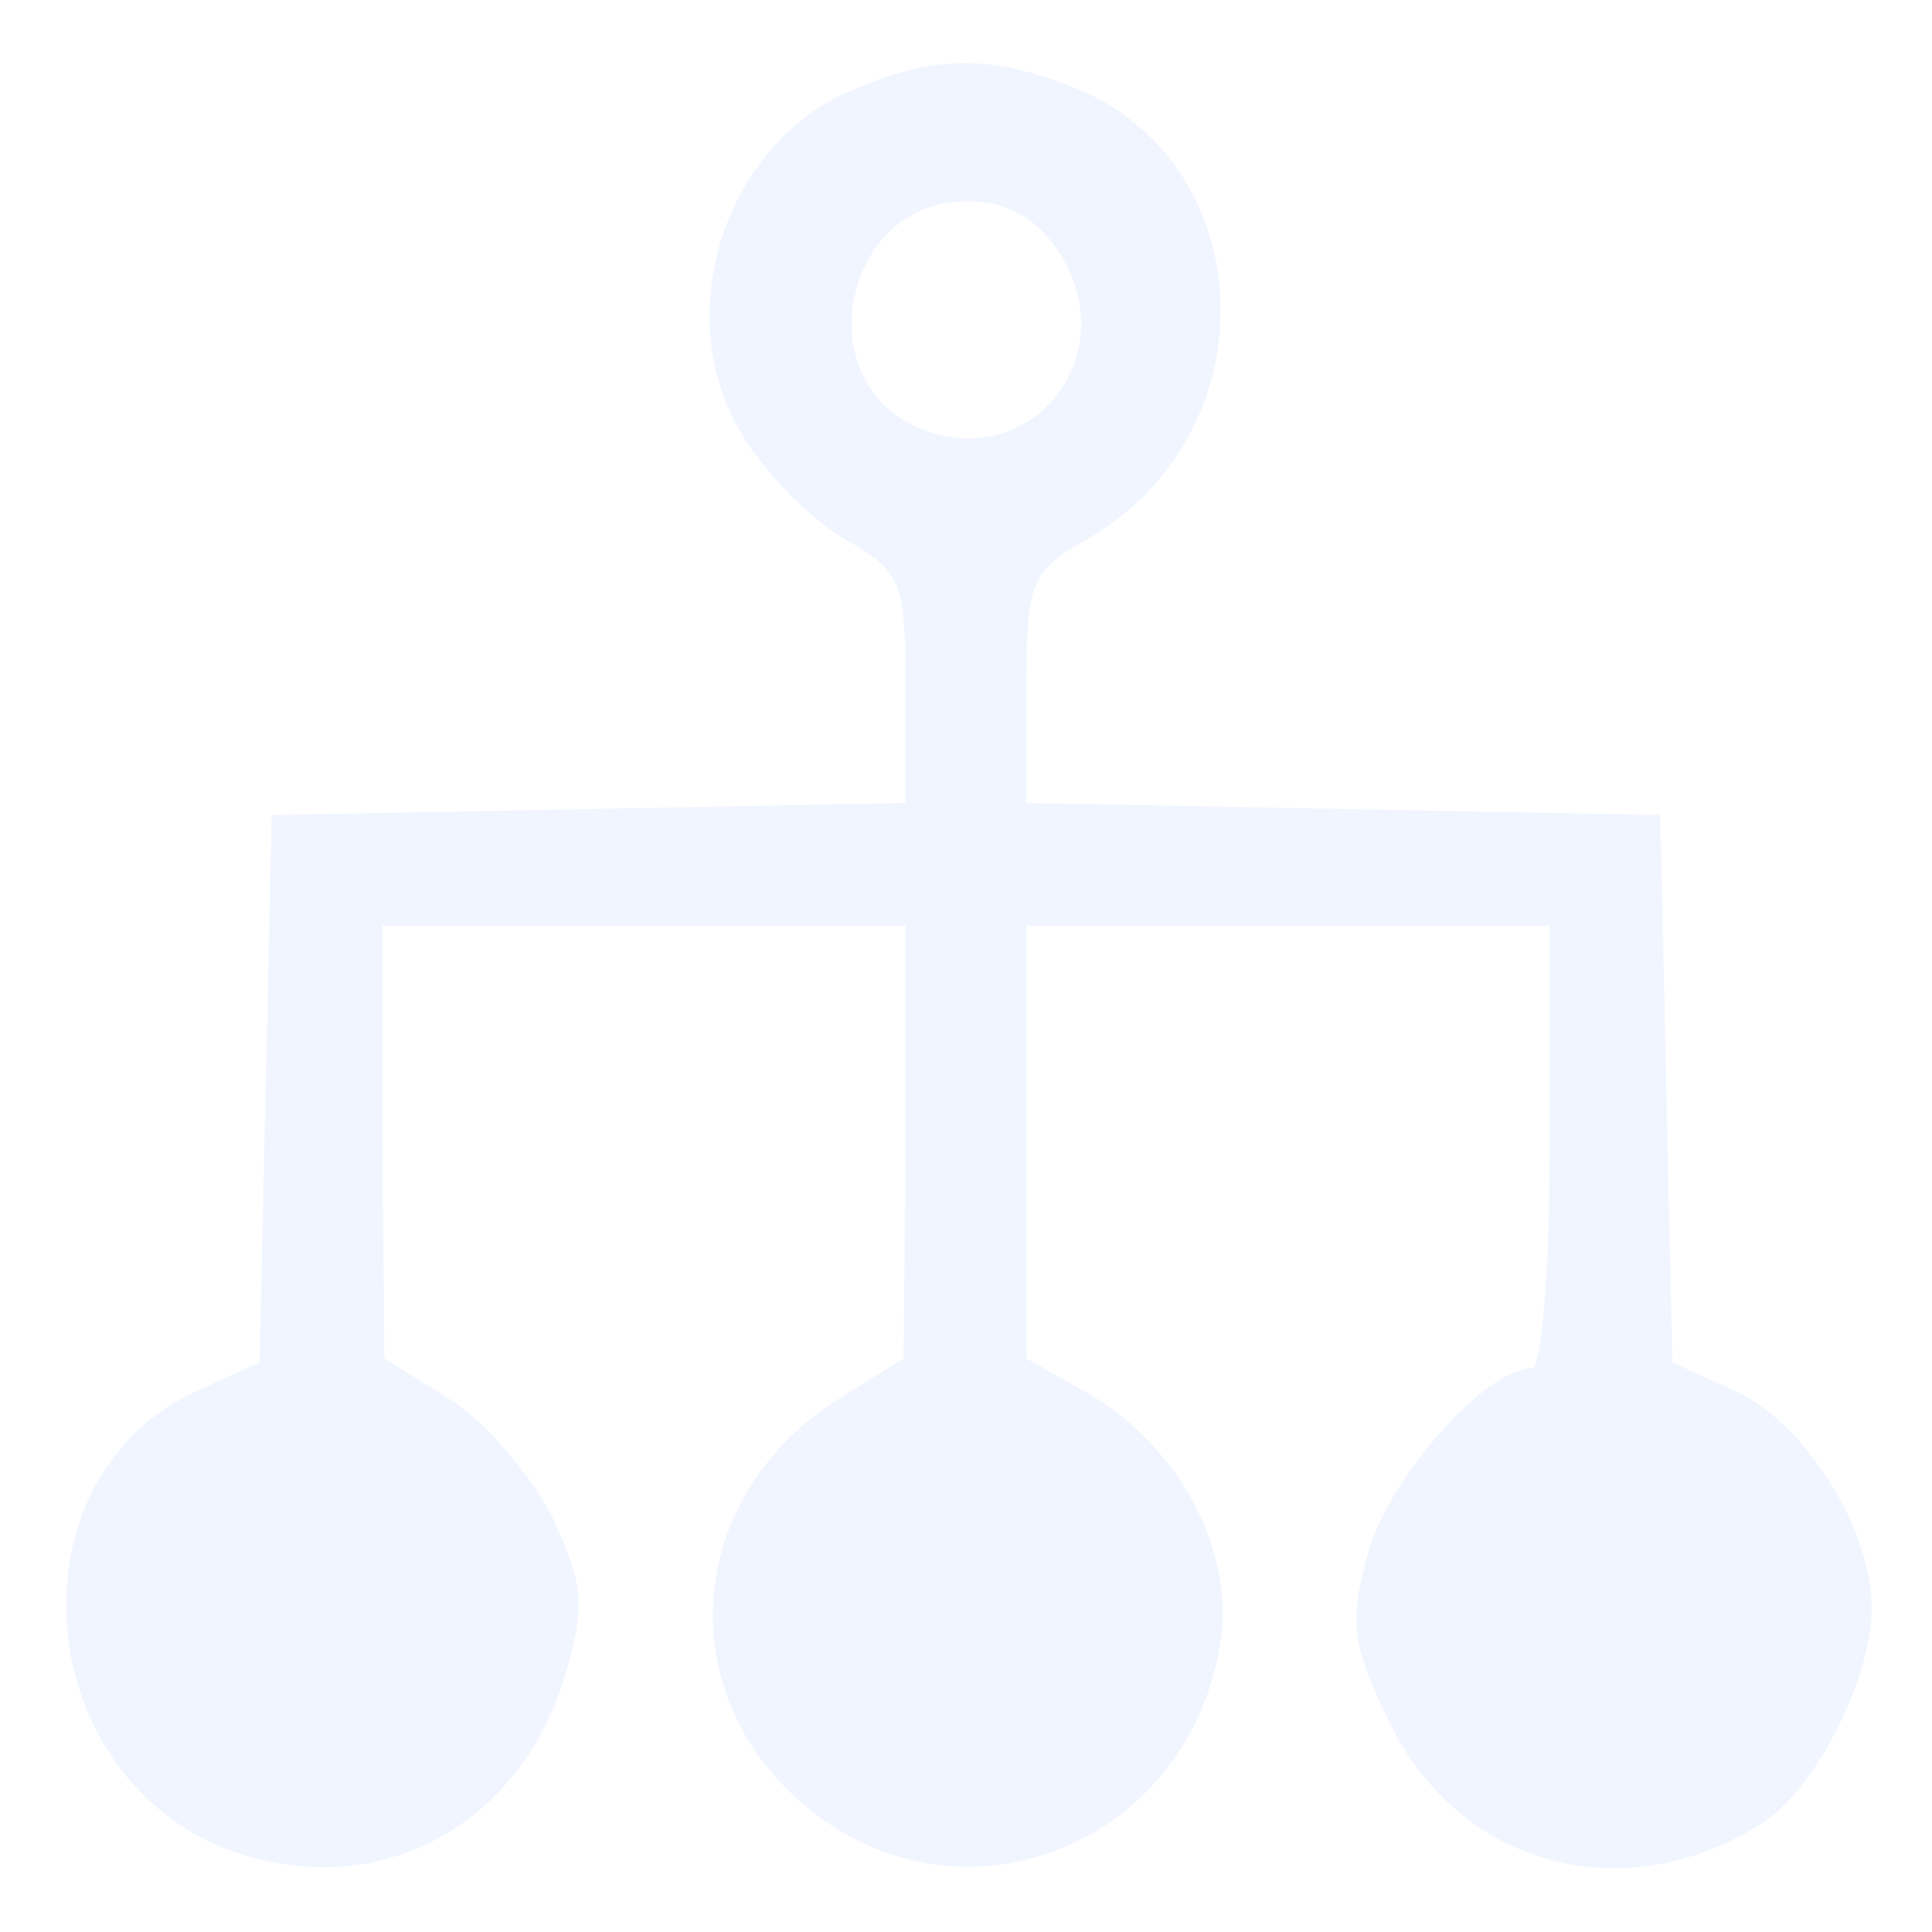
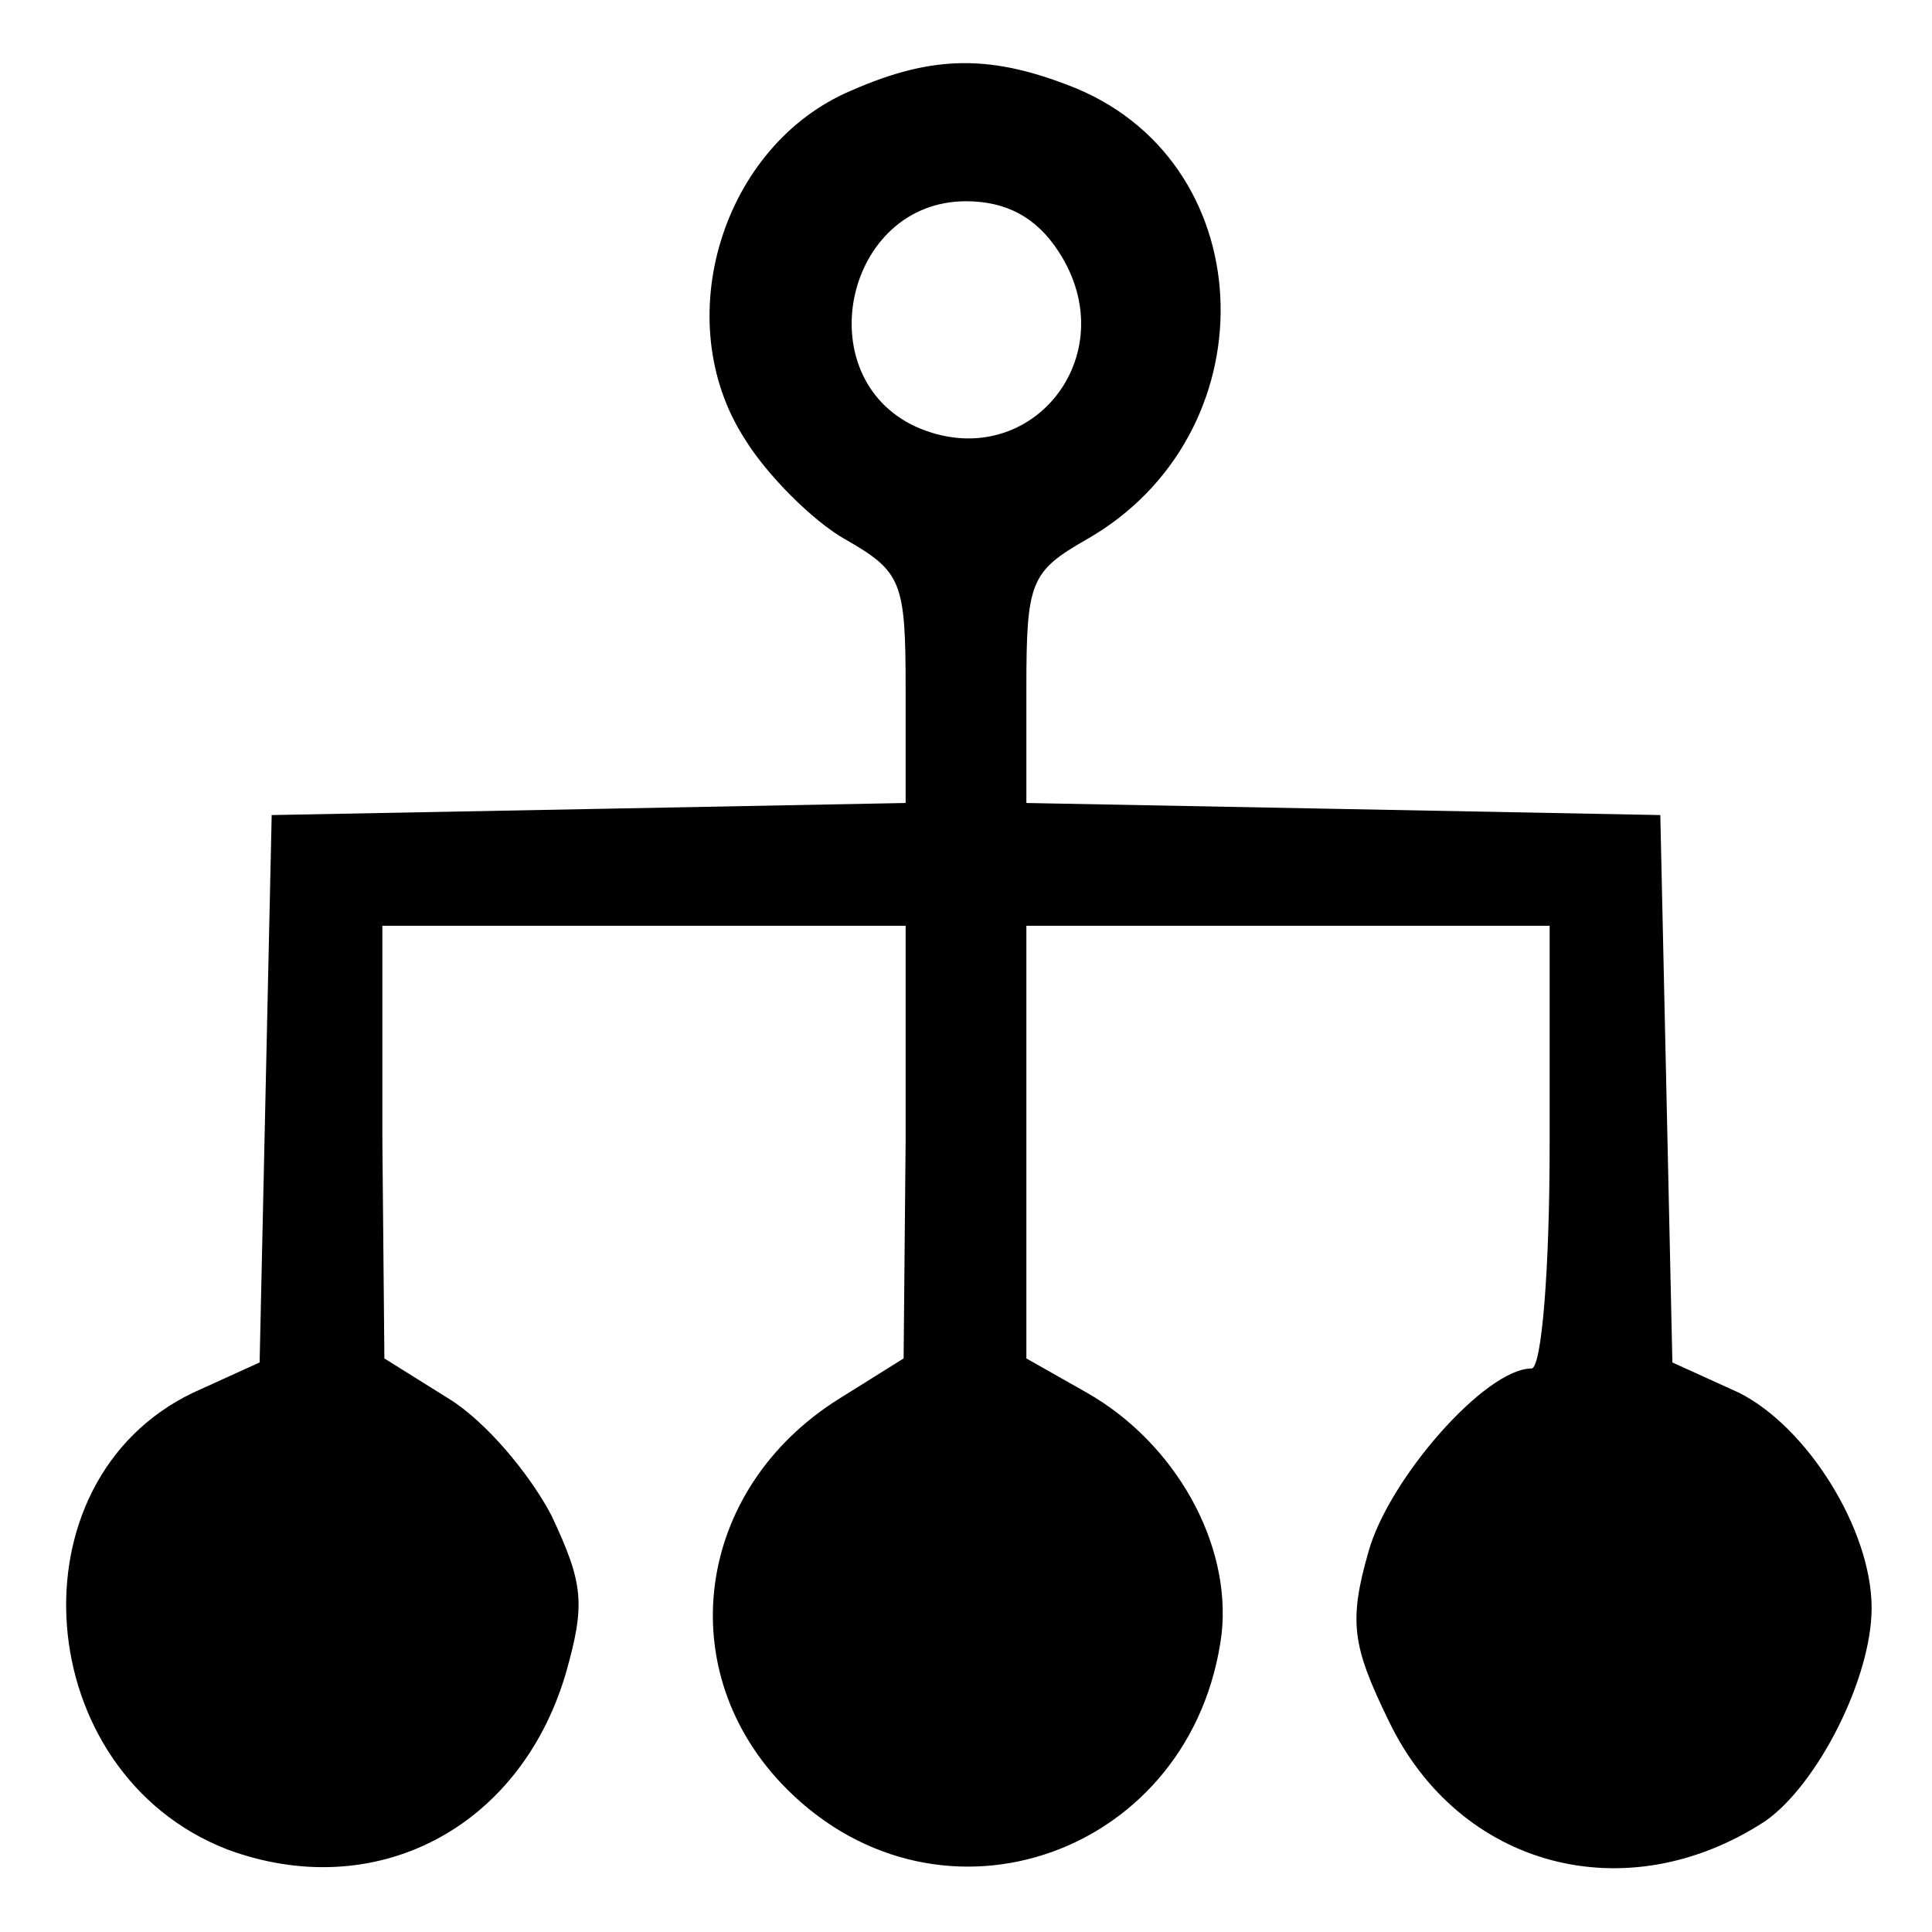
- <svg xmlns="http://www.w3.org/2000/svg" fill="#F0F5FF" width="96pt" height="96pt" viewBox="0 0 96 96" preserveAspectRatio="xMidYMid meet">
+ <svg xmlns="http://www.w3.org/2000/svg" fill="currentColor" width="96pt" height="96pt" viewBox="0 0 96 96" preserveAspectRatio="xMidYMid meet">
  <g transform="translate(0,96) scale(0.1,-0.1)" stroke="none">
    <path d="M423 915 c-64 -27 -91 -114 -53 -173 11 -18 34 -41 50 -50 28 -16 30         -21 30 -74 l0 -57 -157 -3 -158 -3 -3 -136 -3 -136 -33 -15 c-92 -44 -81 -189         17 -227 73 -27 145 10 168 87 10 35 9 45 -7 79 -11 21 -33 47 -51 58 l-32 20         -1 108 0 107 130 0 130 0 0 -107 -1 -108 -32 -20 c-72 -45 -84 -136 -26 -194         77 -77 202 -32 216 77 5 45 -23 95 -67 120 l-30 17 0 108 0 107 130 0 130 0 0         -110 c0 -61 -4 -110 -9 -110 -23 0 -71 -55 -81 -91 -10 -35 -8 -47 10 -84 35         -73 118 -95 187 -50 26 18 53 71 53 106 0 39 -32 90 -66 107 l-33 15 -3 136         -3 136 -157 3 -158 3 0 57 c0 53 2 58 30 74 91 52 88 185 -5 224 -42 17 -71         17 -112 -1z m103 -80 c34 -52 -15 -112 -71 -87 -54 25 -35 112 25 112 20 0 35         -8 46 -25z" />
  </g>
</svg>
